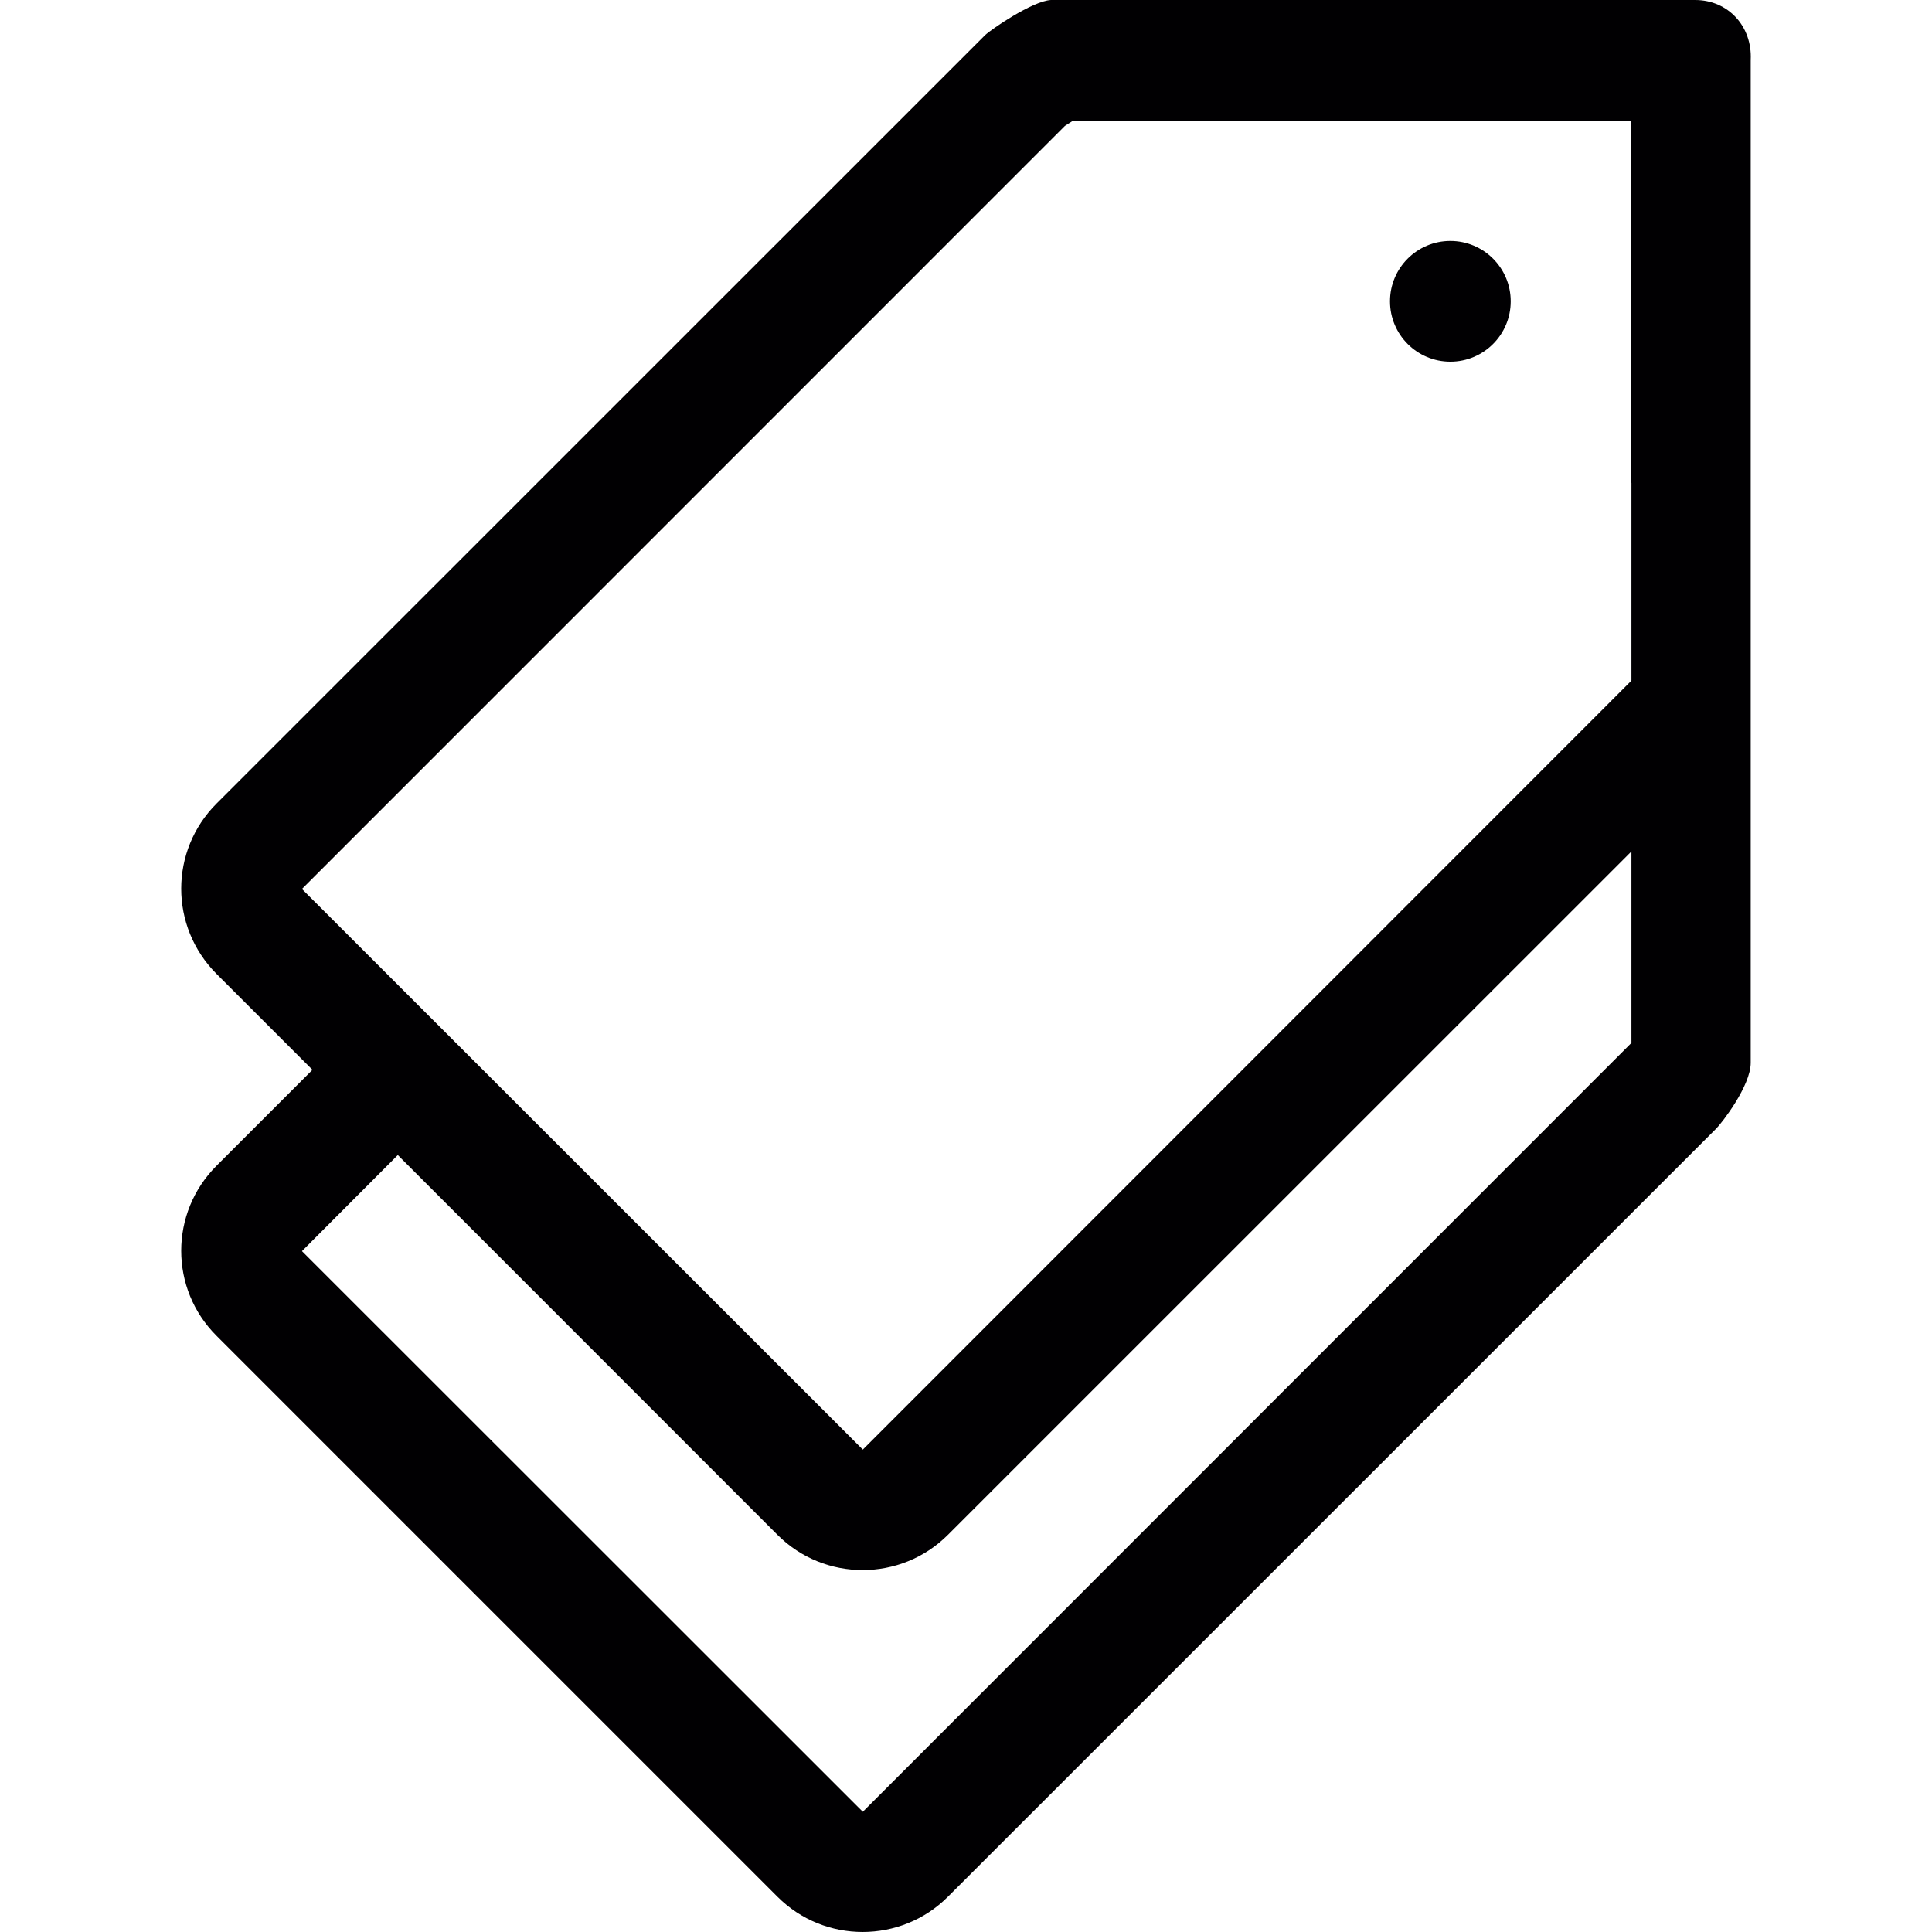
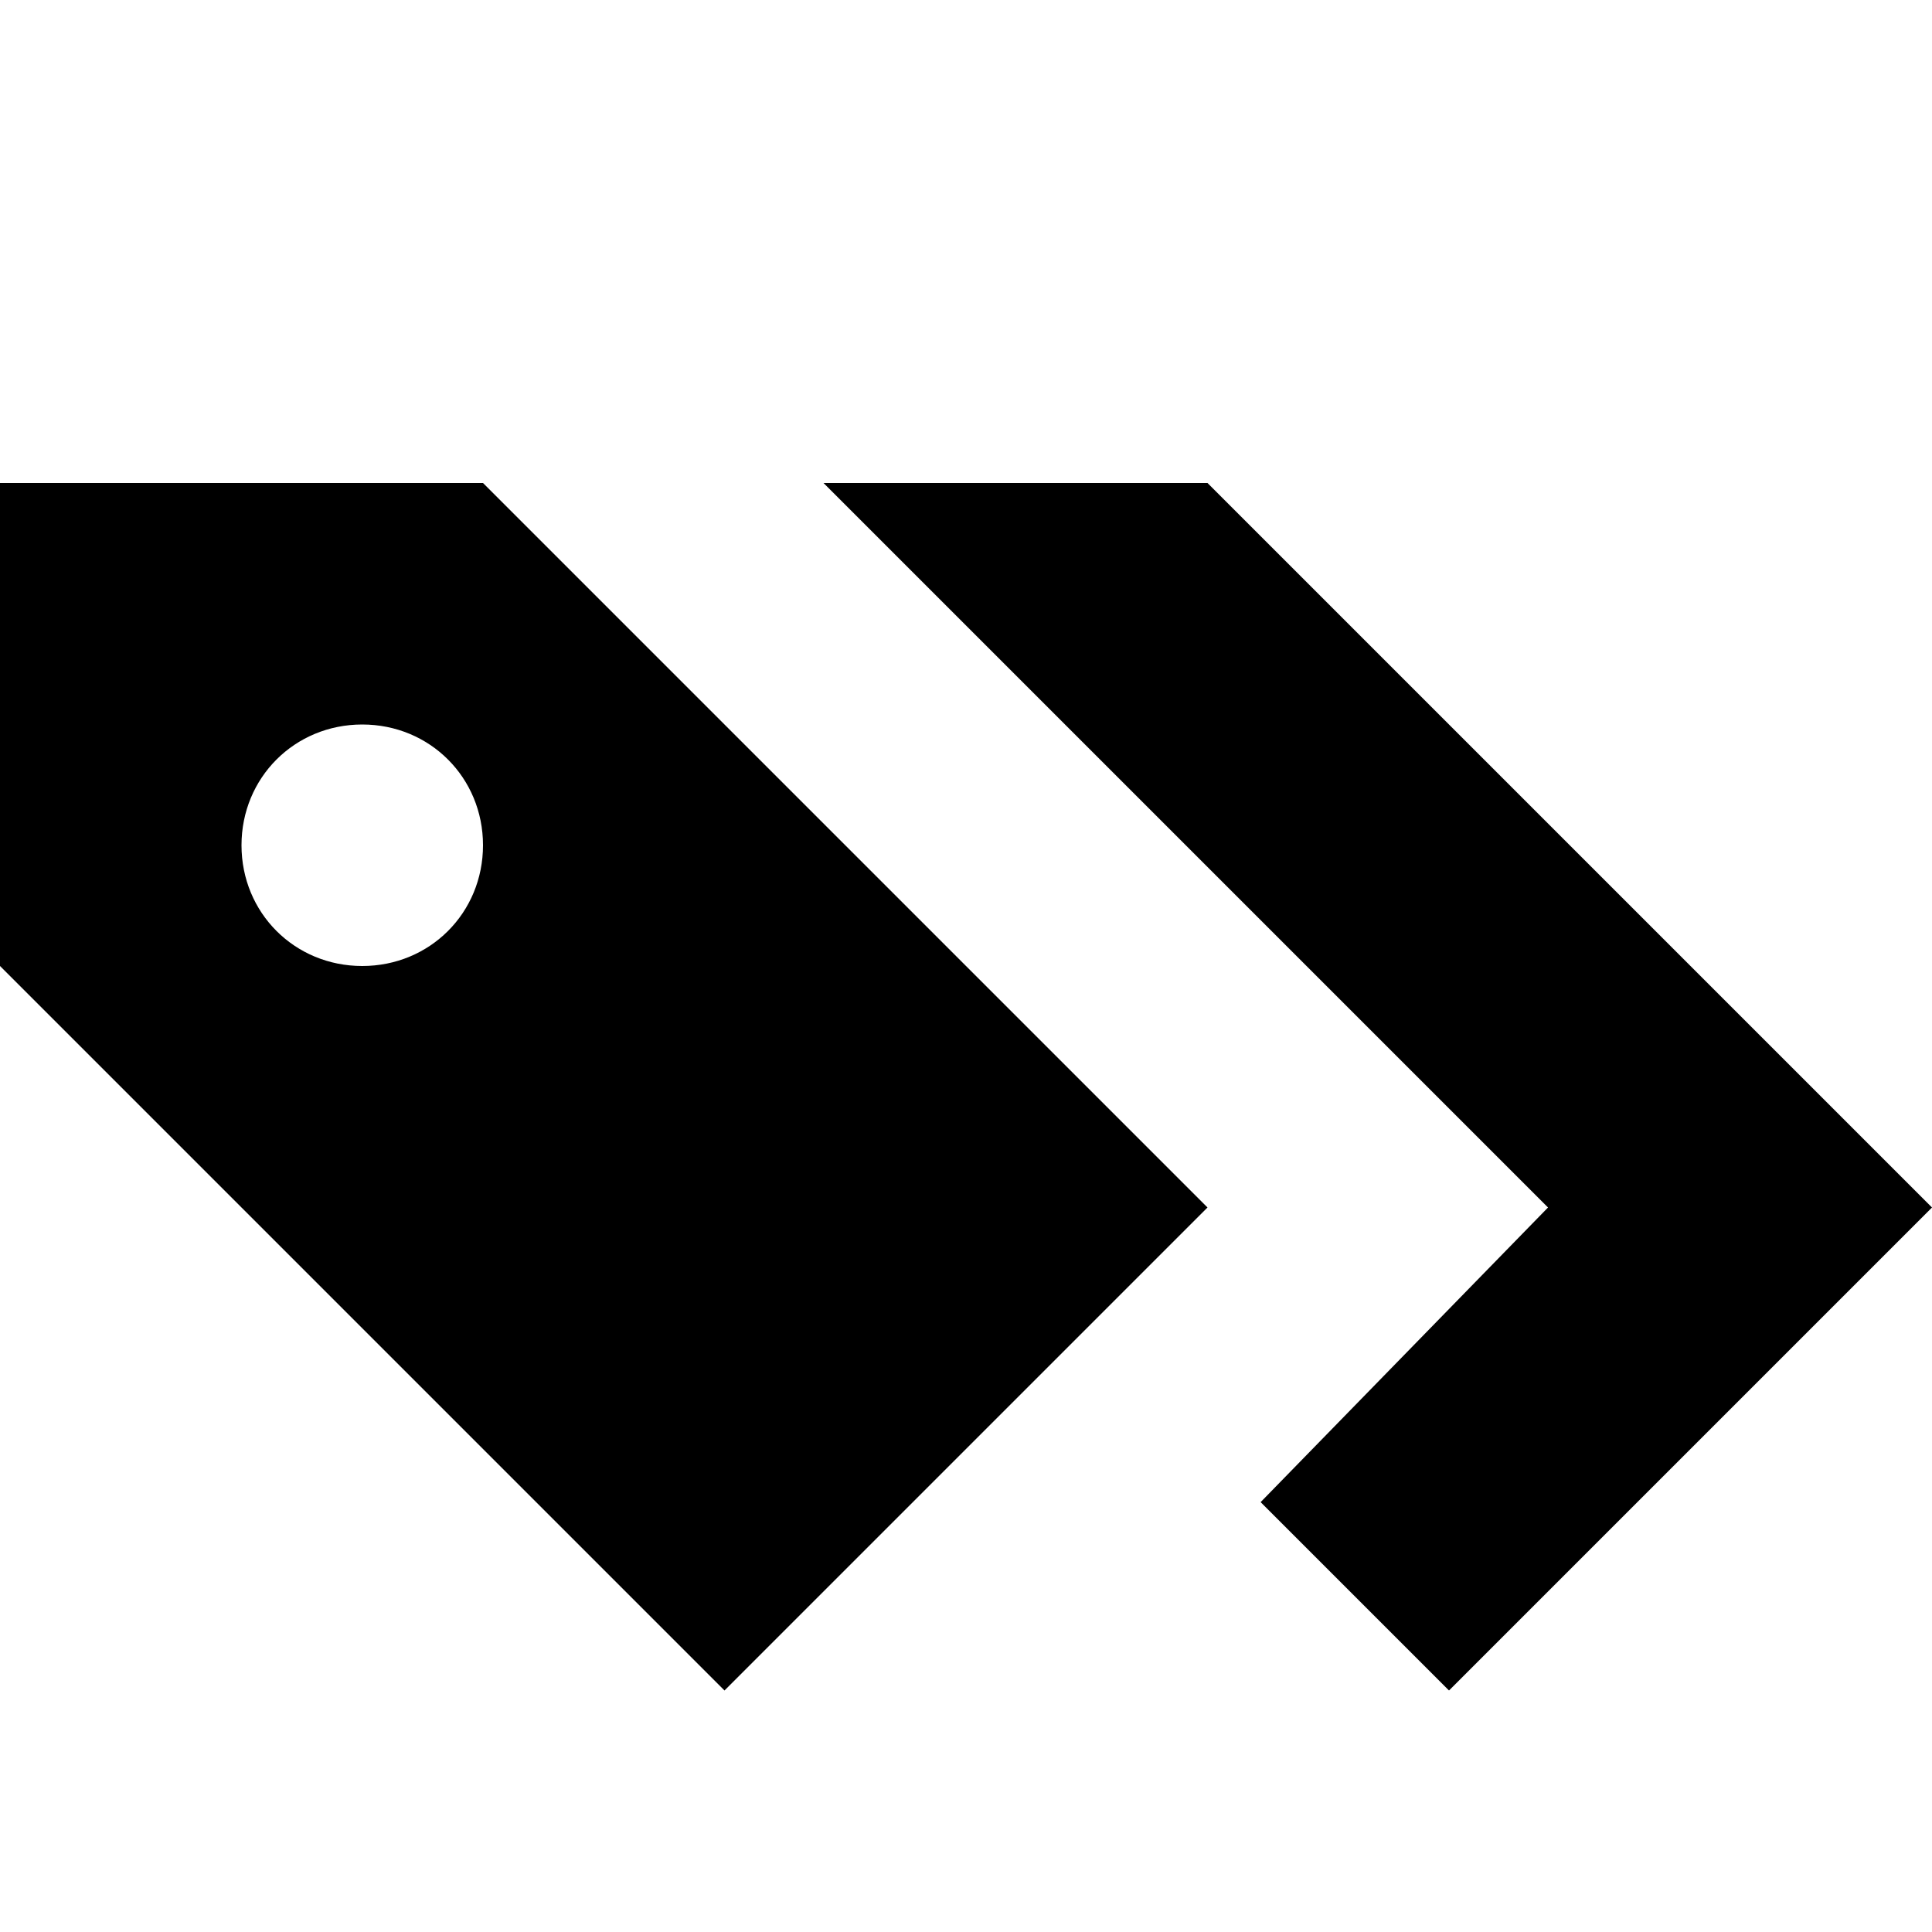
- <svg xmlns="http://www.w3.org/2000/svg" version="1.1" id="Capa_1" x="0px" y="0px" viewBox="0 0 508.647 508.647" style="enable-background:new 0 0 508.647 508.647;" xml:space="preserve">
-   <g>
-     <g>
-       <g>
-         <g>
-           <path style="fill:#010002;" d="M446.298,0H276.675c-4.863,0.254-15.923,7.85-17.353,9.28L57.027,211.544      c-12.427,12.395-12.427,32.45,0,44.877l25.235,25.235l-25.235,25.235c-12.427,12.395-12.427,32.45,0,44.813l147.661,147.661      c6.198,6.198,14.302,9.28,22.438,9.28c8.105,0,16.241-3.083,22.438-9.28l202.264-202.232c1.462-1.43,9.09-11.251,9.09-17.321      V15.796C461.363,6.929,454.975,0,446.298,0z M429.517,274.442l-0.159,0.286l-202.2,202.264L79.497,329.394l25.235-25.299      l99.956,99.988c6.198,6.198,14.302,9.28,22.438,9.28c8.105,0,16.241-3.083,22.438-9.28l179.952-179.921V274.442L429.517,274.442      z M429.517,127.13v51.964l-0.159,0.254l-202.2,202.295L79.497,234.046L280.362,33.149l2.129-1.367h146.994v95.347H429.517z" />
-           <circle style="fill:#010002;" cx="381.844" cy="79.329" r="15.891" />
-         </g>
-       </g>
-     </g>
-   </g>
-   <g>
- </g>
-   <g>
- </g>
-   <g>
- </g>
-   <g>
- </g>
-   <g>
- </g>
-   <g>
- </g>
-   <g>
- </g>
-   <g>
- </g>
-   <g>
- </g>
-   <g>
- </g>
-   <g>
- </g>
-   <g>
- </g>
-   <g>
- </g>
-   <g>
- </g>
-   <g>
- </g>
+ <svg xmlns="http://www.w3.org/2000/svg" width="8" height="8" viewBox="0 0 8 8">
+   <path d="M0 0v2l3 3 1.5-1.5.5-.5-2-2-1-1h-2zm3.41 0l3 3-1.19 1.22.78.78 2-2-3-3h-1.59zm-1.91 1c.28 0 .5.22.5.5s-.22.5-.5.5-.5-.22-.5-.5.22-.5.5-.5z" transform="translate(0 2)" />
</svg>
